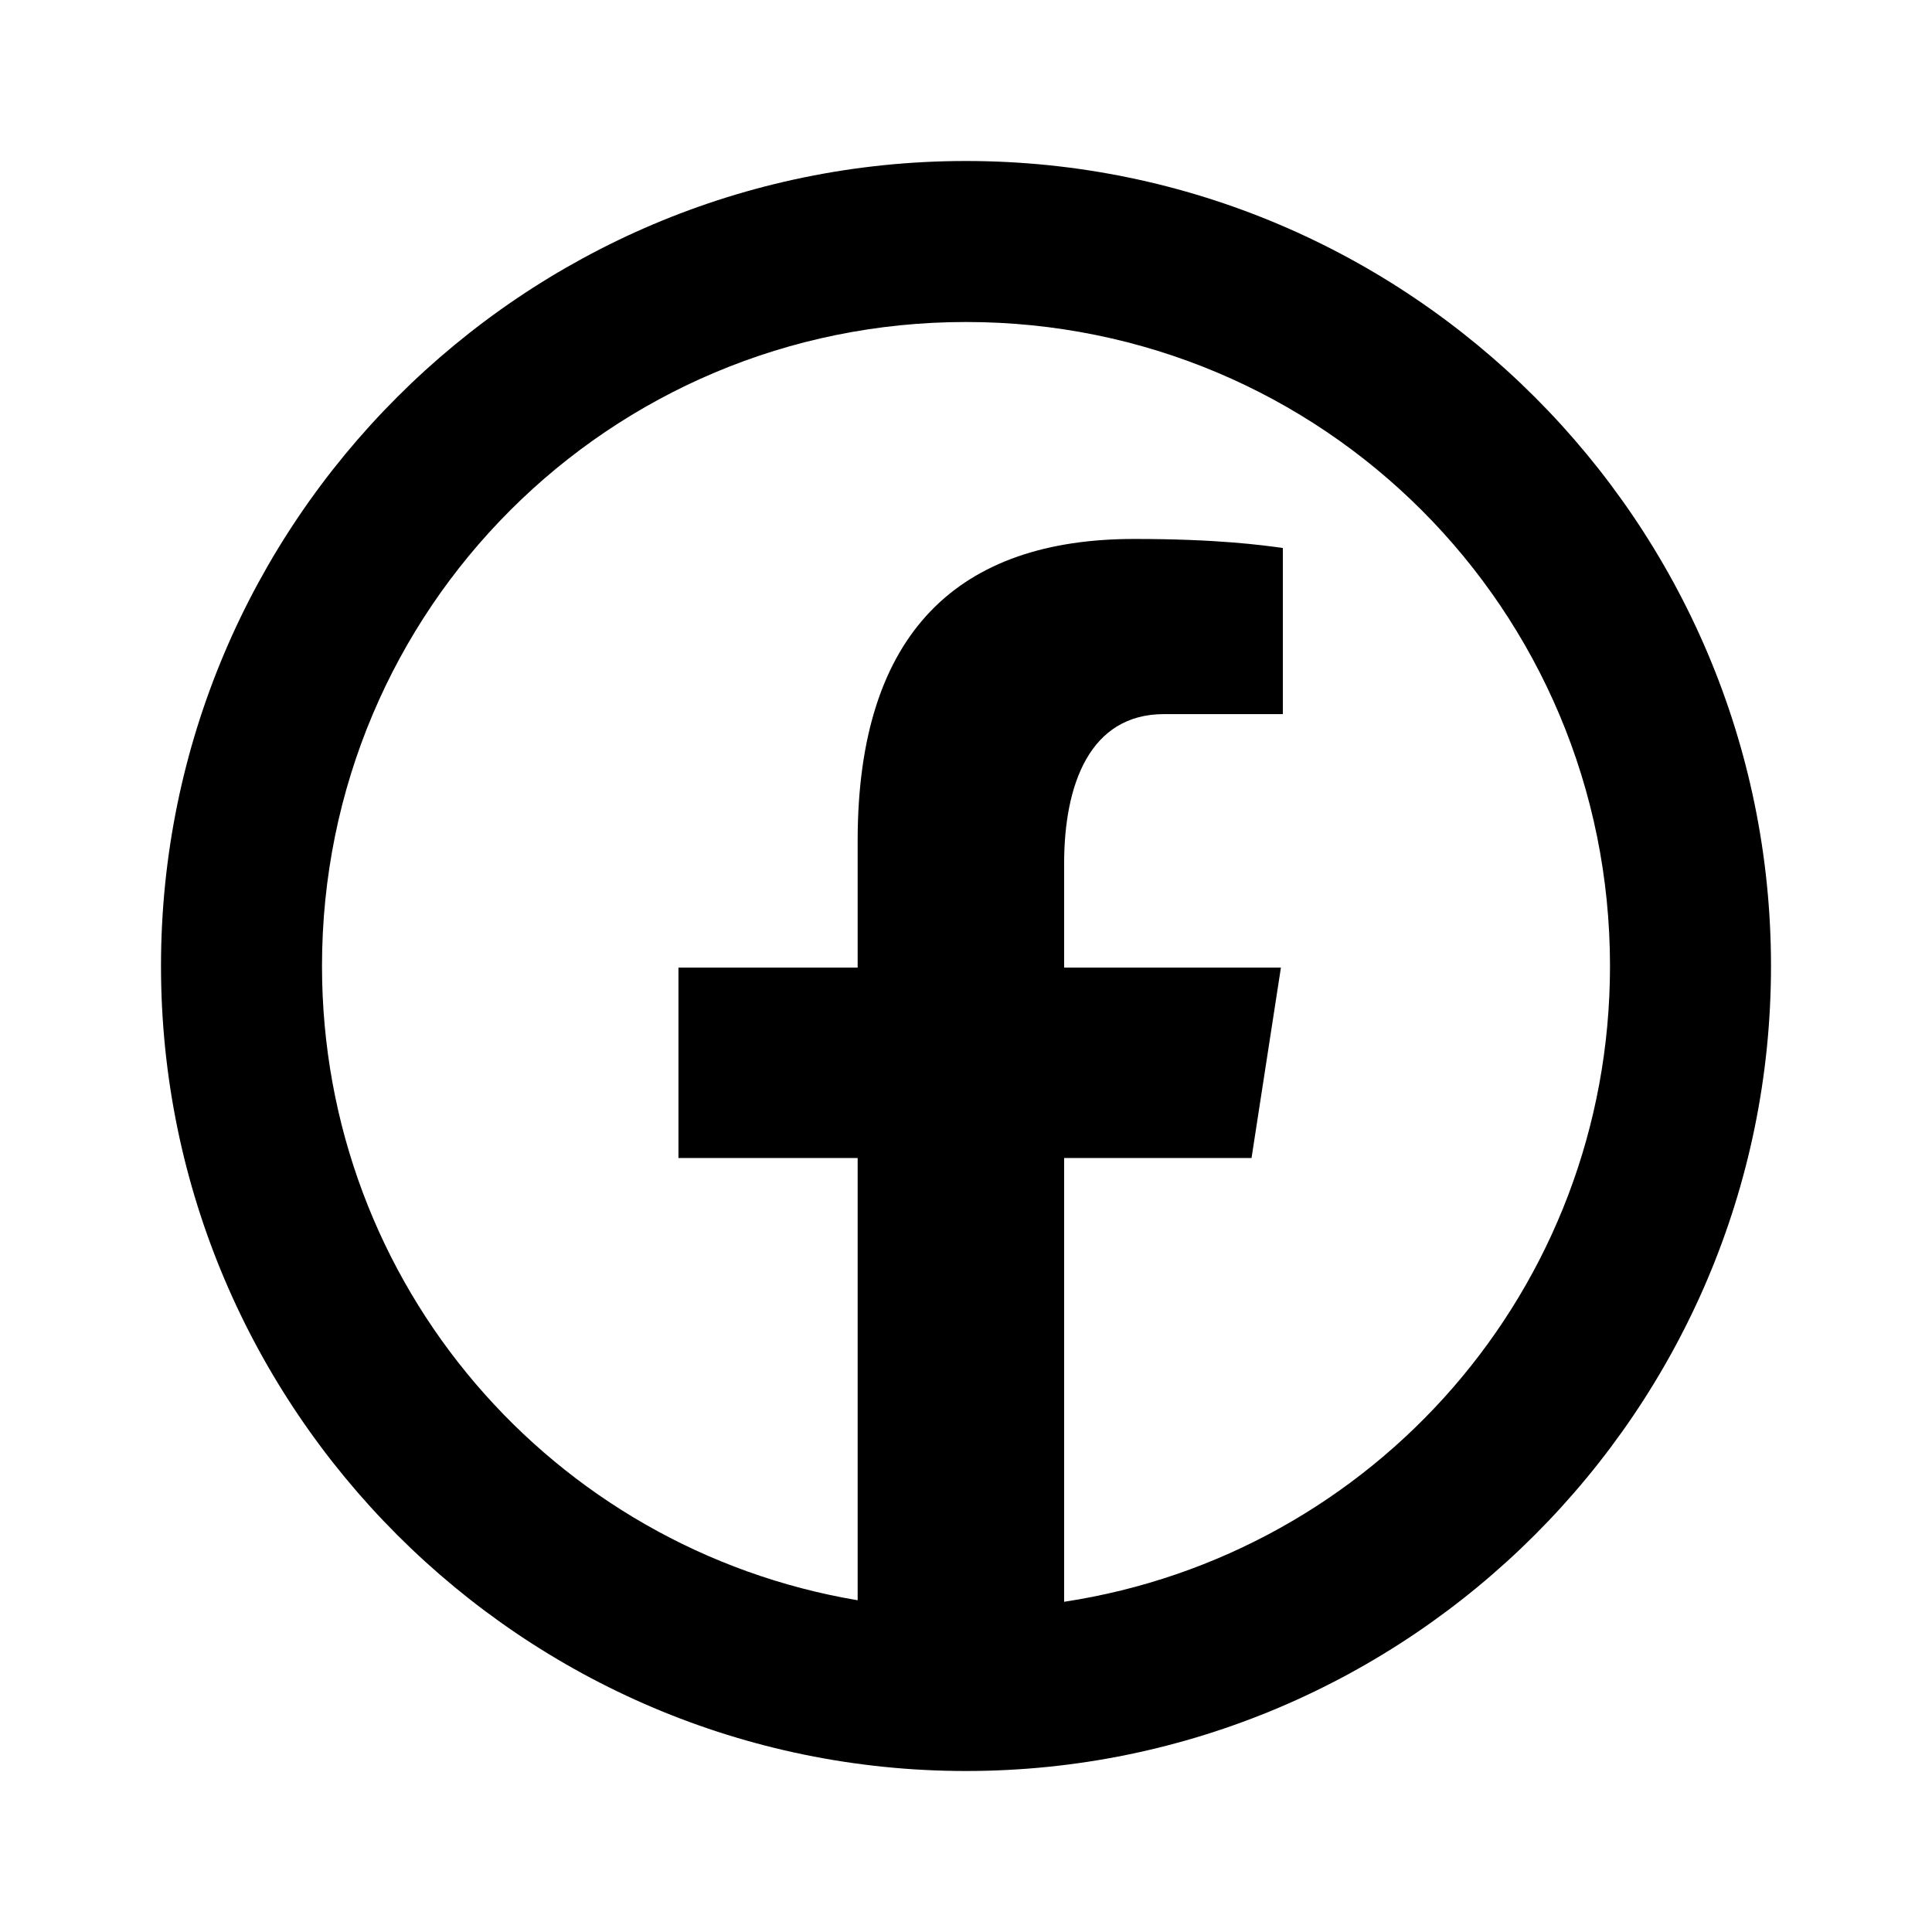
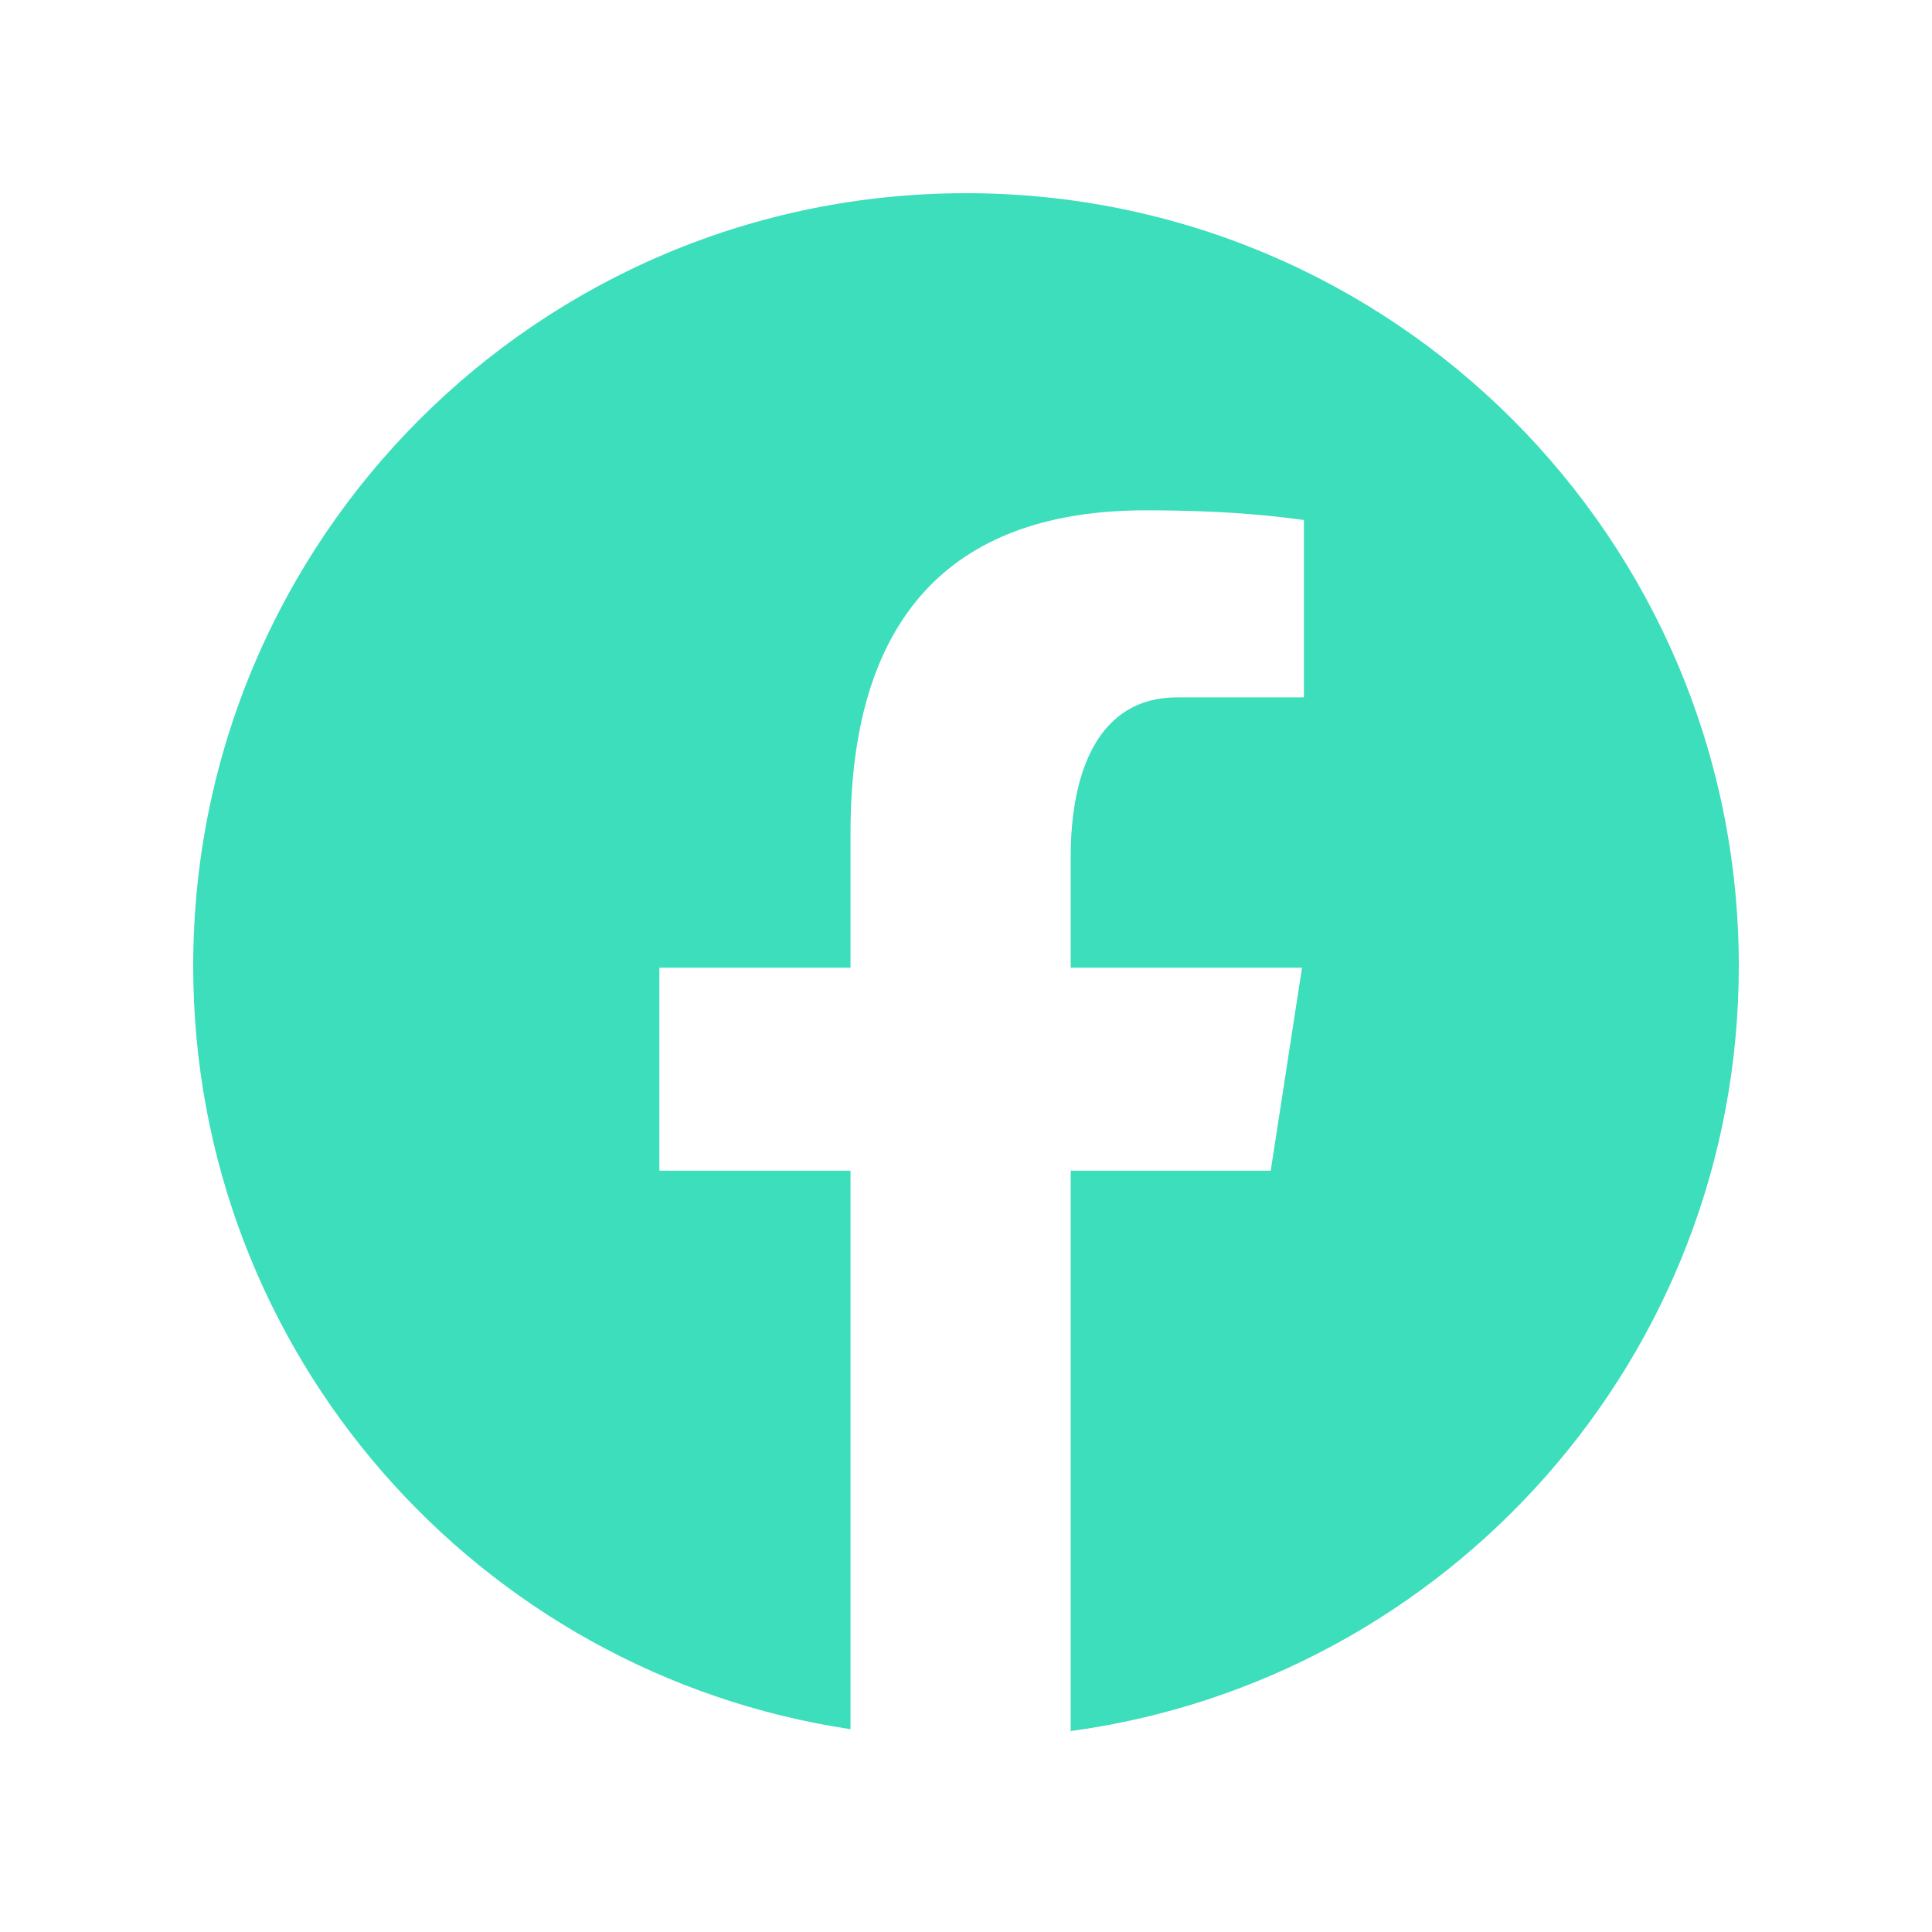
- <svg xmlns="http://www.w3.org/2000/svg" fill="#000000" viewBox="0 0 24 24" width="35px" height="35px">
-   <path d="M 12 2 C 6.489 2 2 6.489 2 12 C 2 17.511 6.489 22 12 22 C 17.511 22 22 17.511 22 12 C 22 6.489 17.511 2 12 2 z M 12 4 C 16.43 4 20 7.57 20 12 C 20 16.014 17.065 19.313 13.219 19.898 L 13.219 14.385 L 15.547 14.385 L 15.912 12.02 L 13.219 12.02 L 13.219 10.727 C 13.219 9.744 13.539 8.871 14.459 8.871 L 15.936 8.871 L 15.936 6.807 C 15.676 6.772 15.127 6.695 14.09 6.695 C 11.924 6.695 10.654 7.839 10.654 10.445 L 10.654 12.02 L 8.428 12.02 L 8.428 14.385 L 10.654 14.385 L 10.654 19.879 C 6.87 19.241 4 15.97 4 12 C 4 7.57 7.57 4 12 4 z" />
+ <svg xmlns="http://www.w3.org/2000/svg" width="40px" height="40px" viewBox="0 0 40 40" version="1.1">
+   <g id="surface1">
+     <path style=" stroke:none;fill-rule:nonzero;fill:rgb(23.529%,87.059%,73.725%);fill-opacity:1;" d="M 20 4 C 11.16 4 4 11.16 4 20 C 4 28.02 9.91 34.645 17.609 35.801 L 17.609 24.238 L 13.652 24.238 L 13.652 20.035 L 17.609 20.035 L 17.609 17.234 C 17.609 12.605 19.863 10.566 23.715 10.566 C 25.562 10.566 26.535 10.707 26.996 10.766 L 26.996 14.438 L 24.371 14.438 C 22.734 14.438 22.168 15.988 22.168 17.734 L 22.168 20.035 L 26.957 20.035 L 26.309 24.238 L 22.168 24.238 L 22.168 35.84 C 29.973 34.777 36 28.098 36 20 C 36 11.16 28.84 4 20 4 Z M 20 4 " />
+   </g>
</svg>
